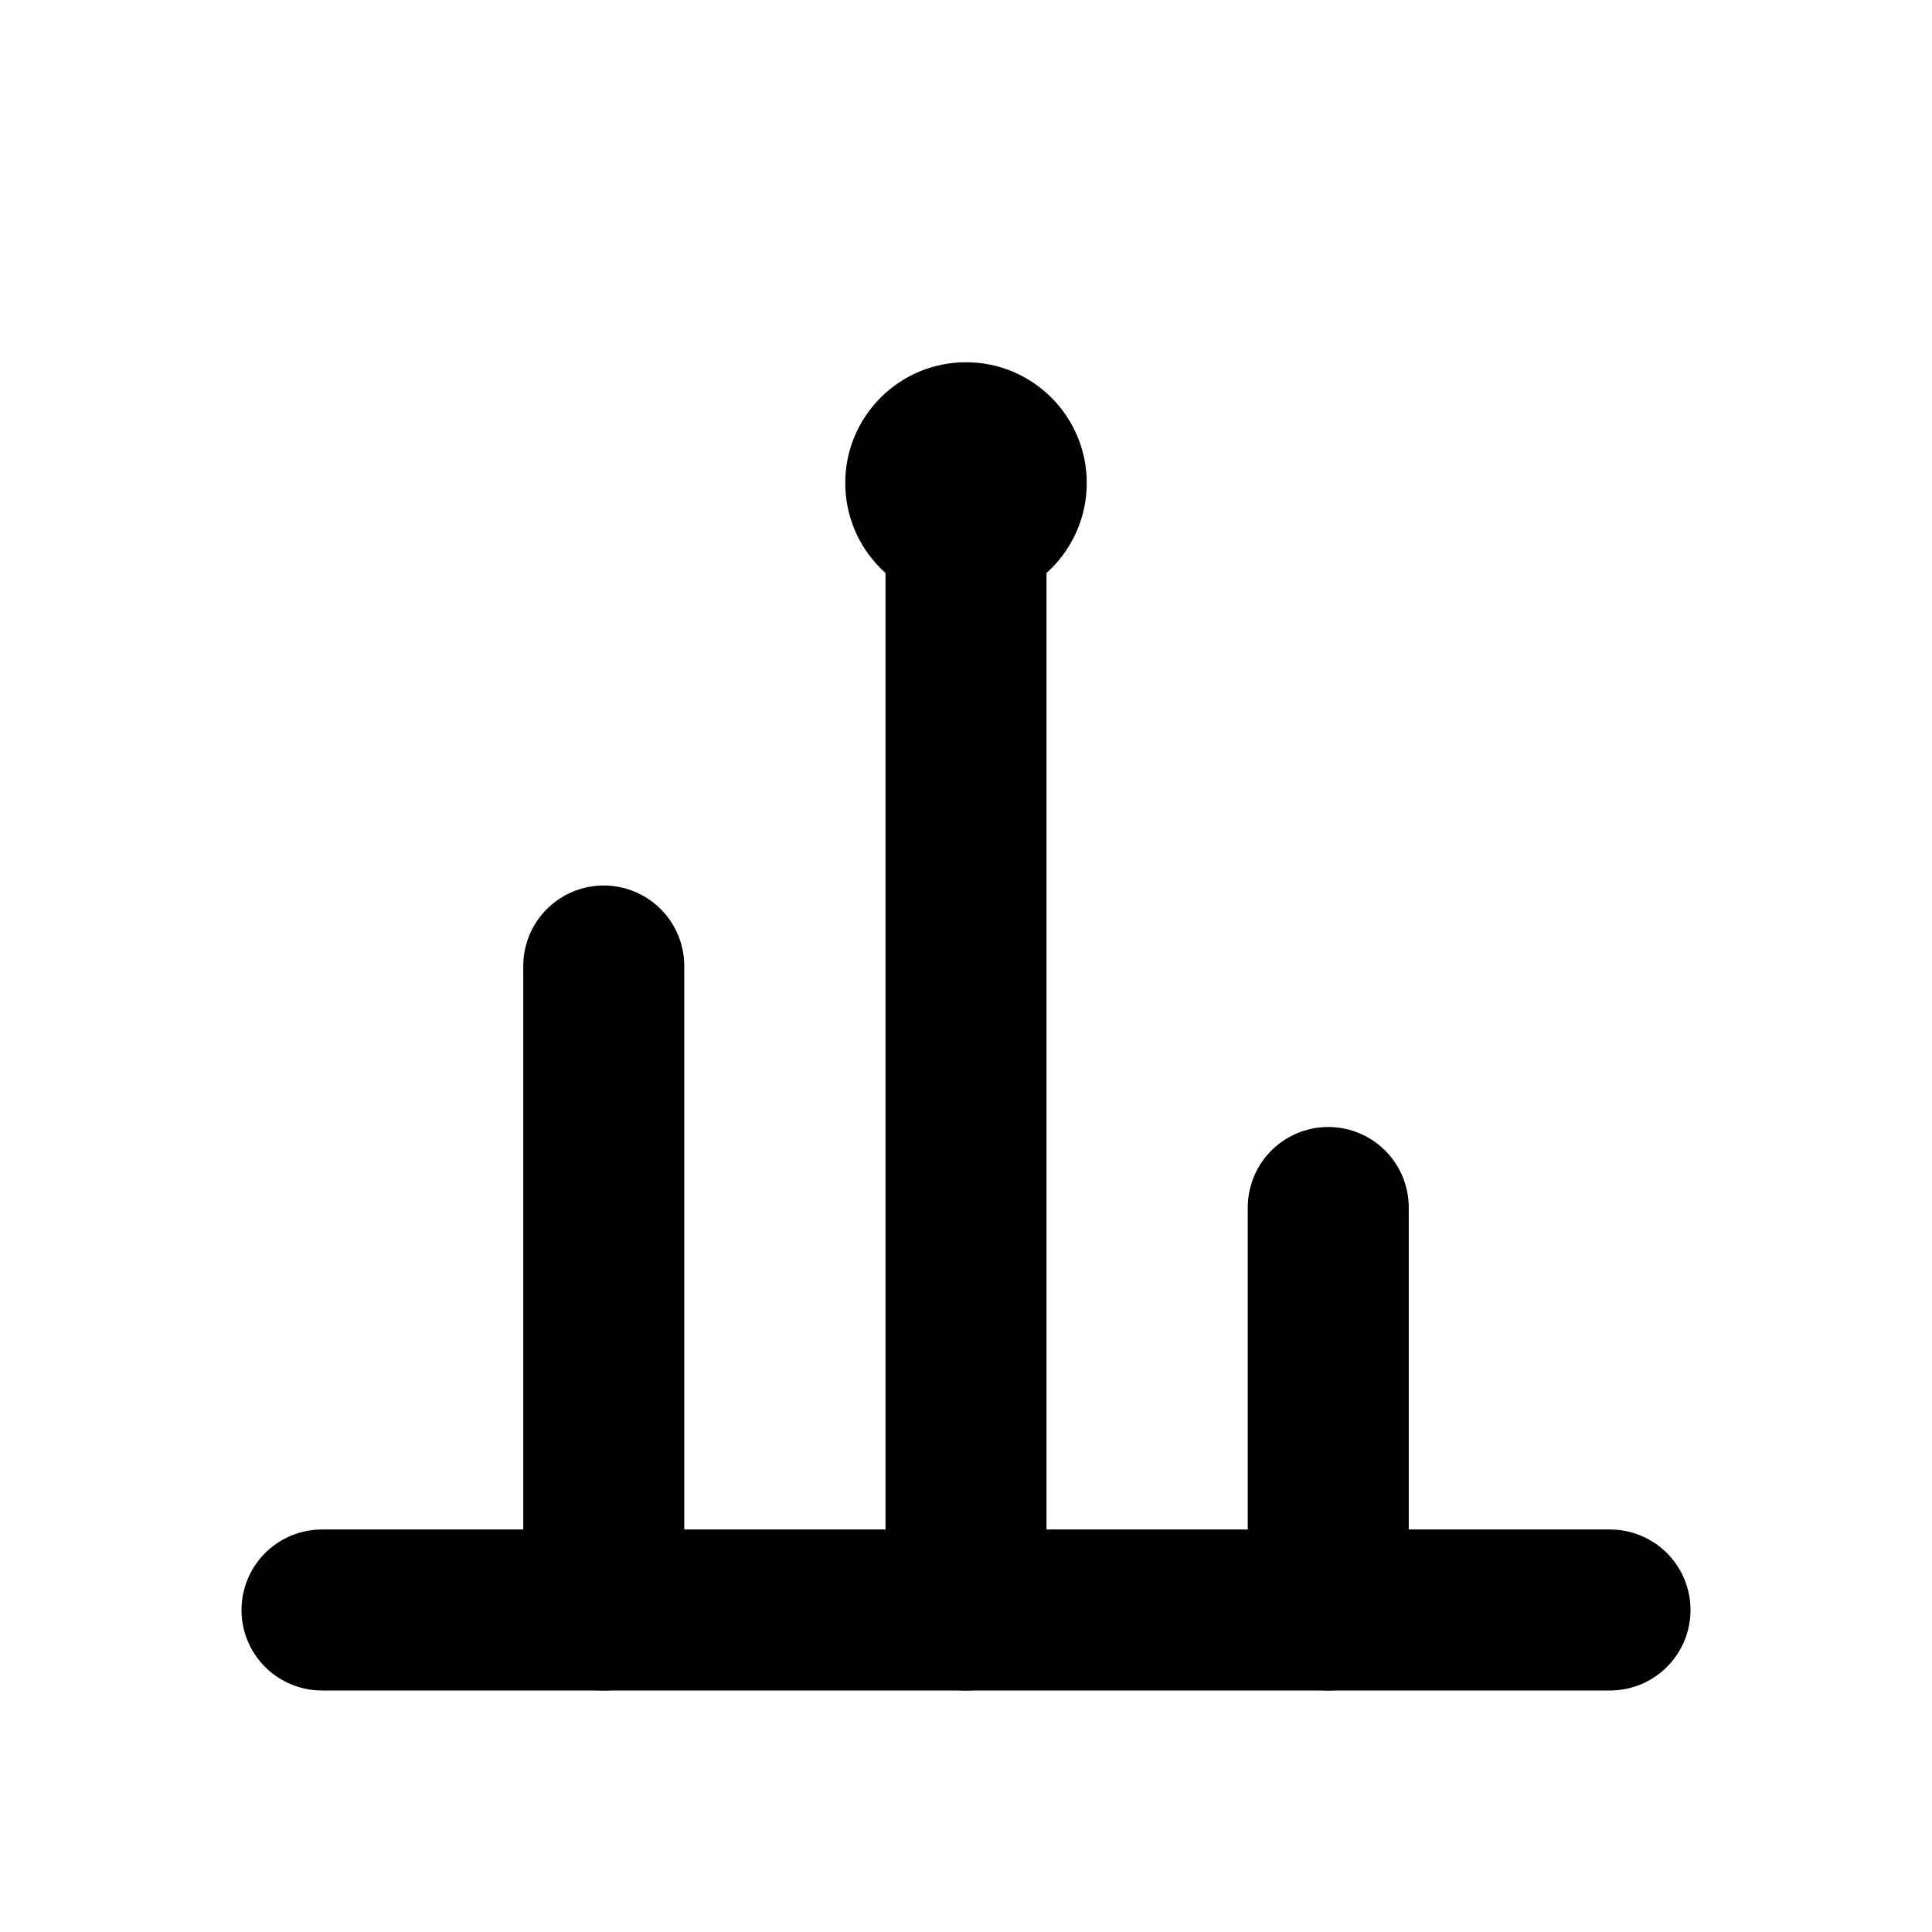
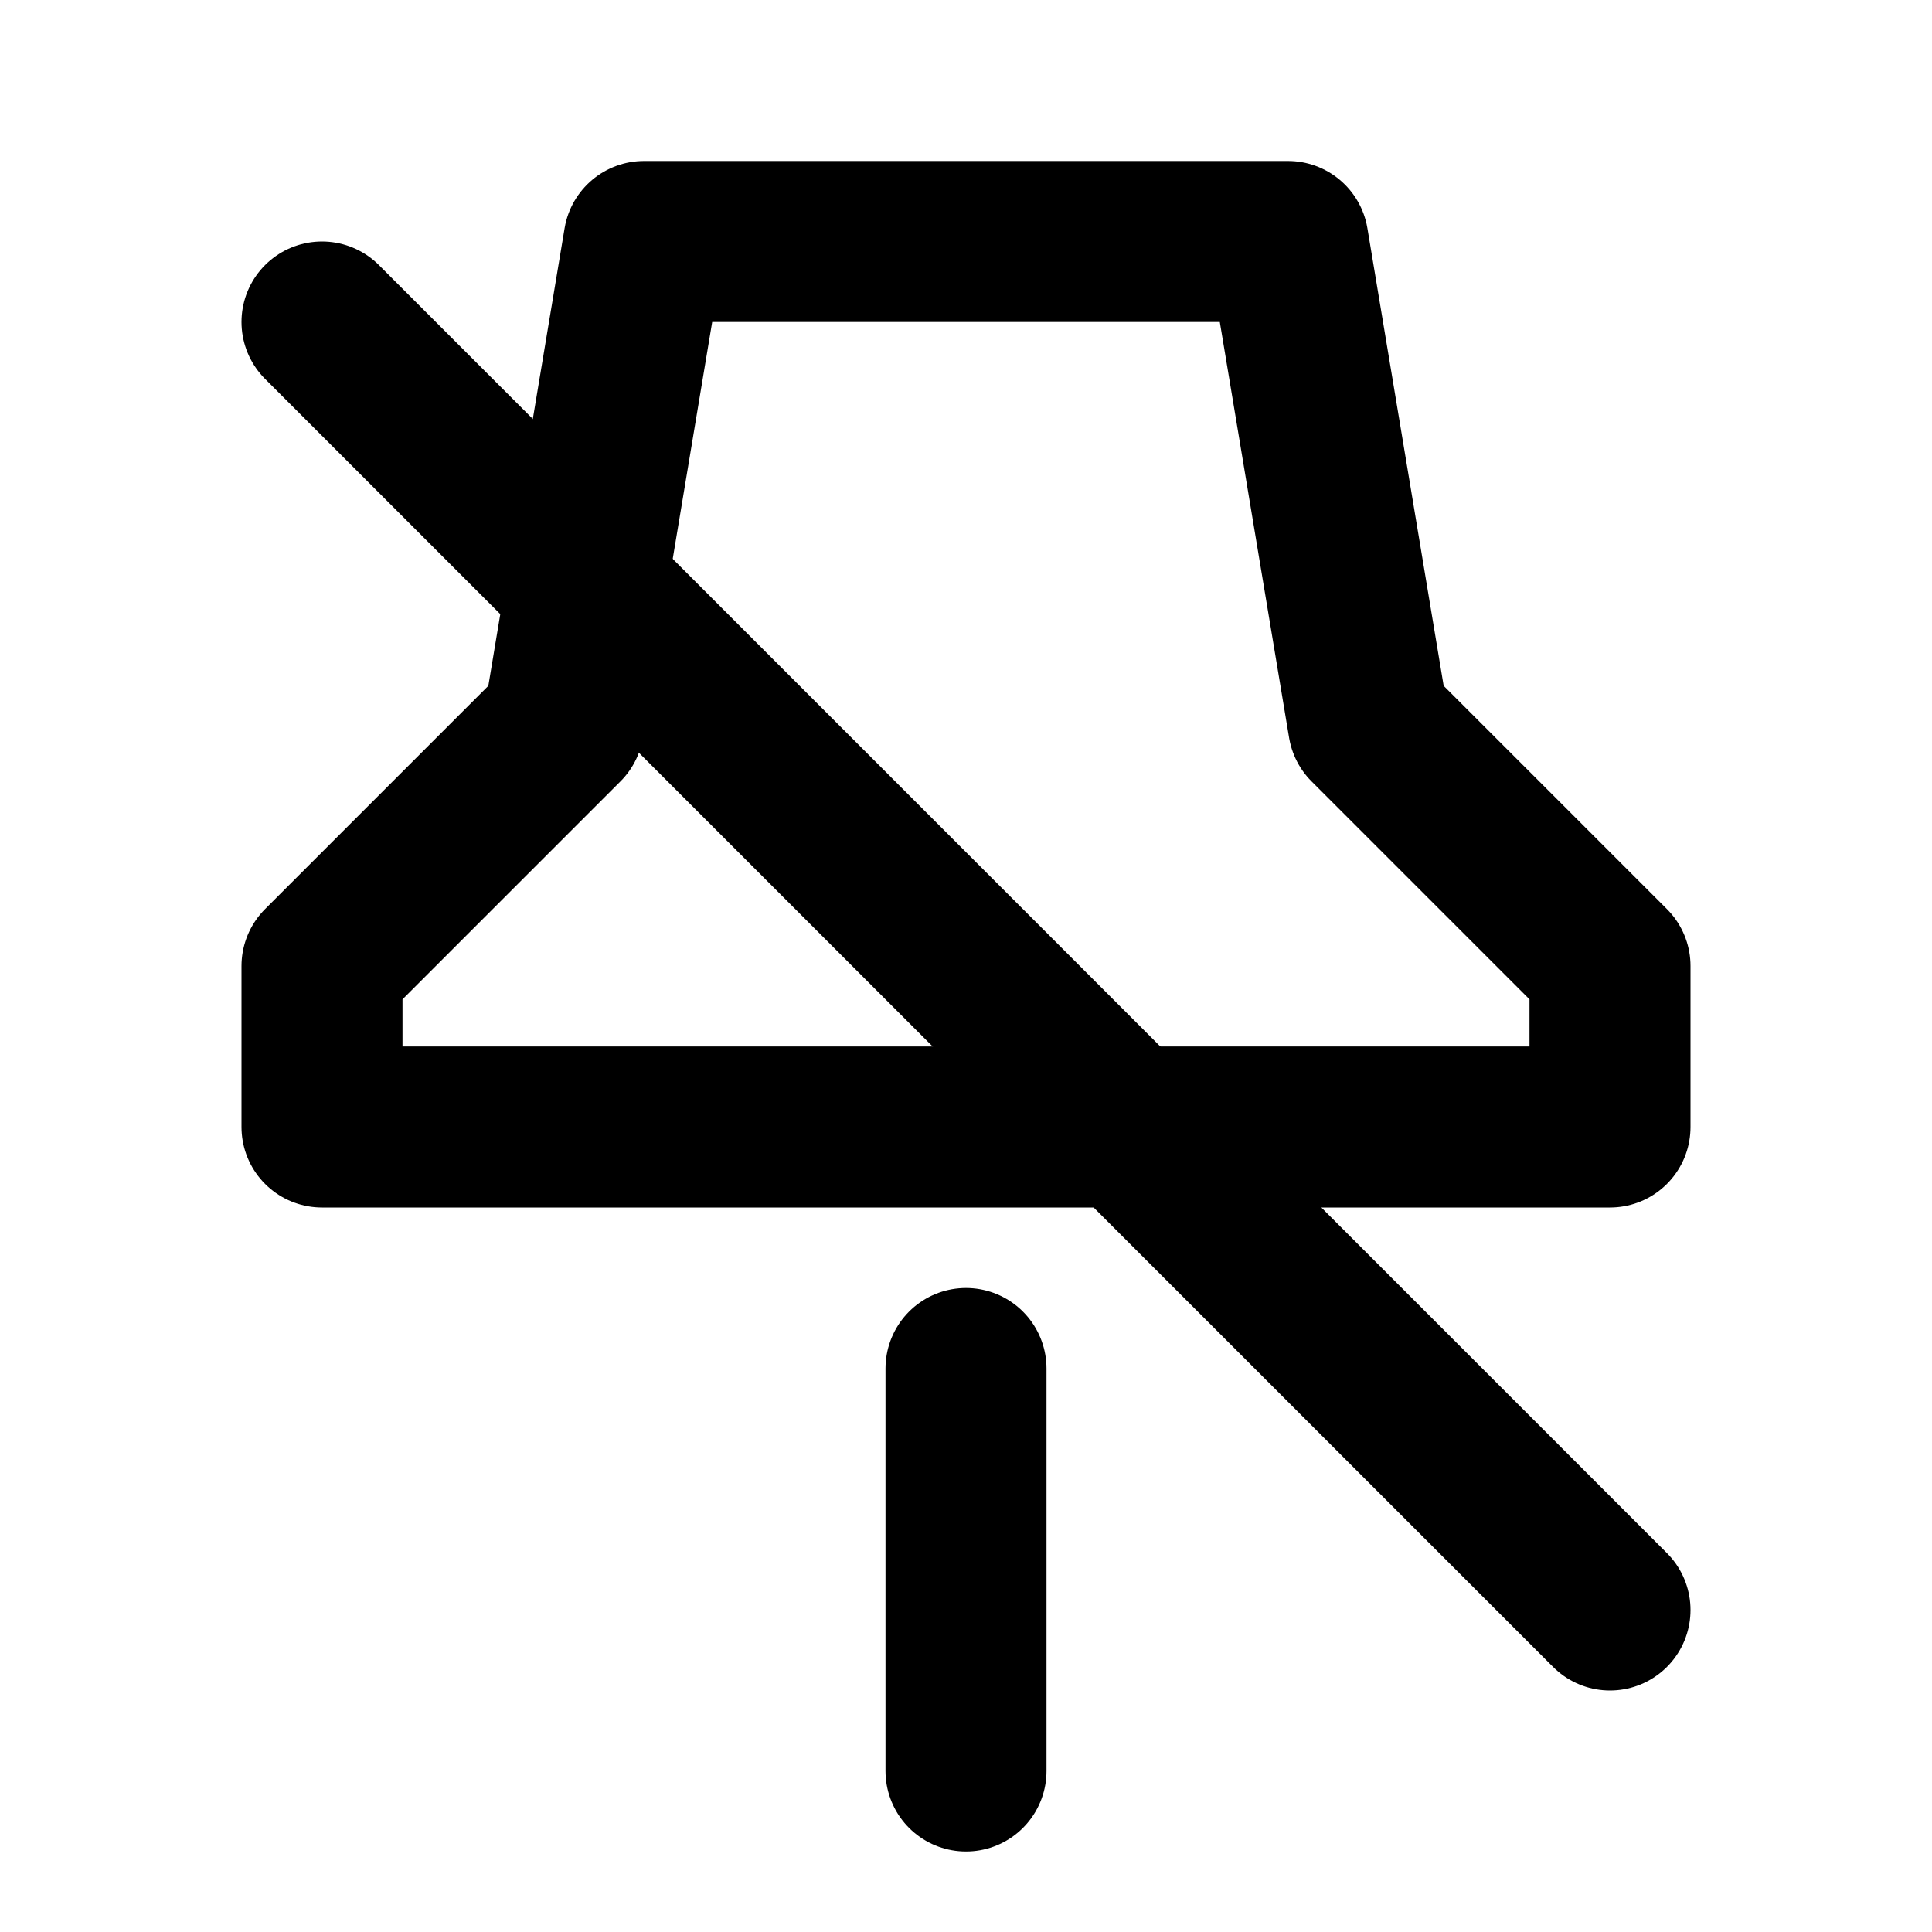
<svg xmlns="http://www.w3.org/2000/svg" viewBox="0 0 24 24" fill="none">
  <g stroke="currentColor" stroke-width="2" stroke-linecap="round" stroke-linejoin="round">
-     <path d="M4 20H20" />
-     <path d="M7.5 20V12" />
-     <path d="M12 20V6" />
-     <path d="M16.5 20V15" />
+     <path d="M12 17v5" />
+     <path d="m8 3 8 0 1 6 3 3v2H4v-2l3-3z" />
+     <path d="M4 4l16 16" />
  </g>
-   <circle cx="12" cy="6" r="1.5" fill="currentColor" />
</svg>
